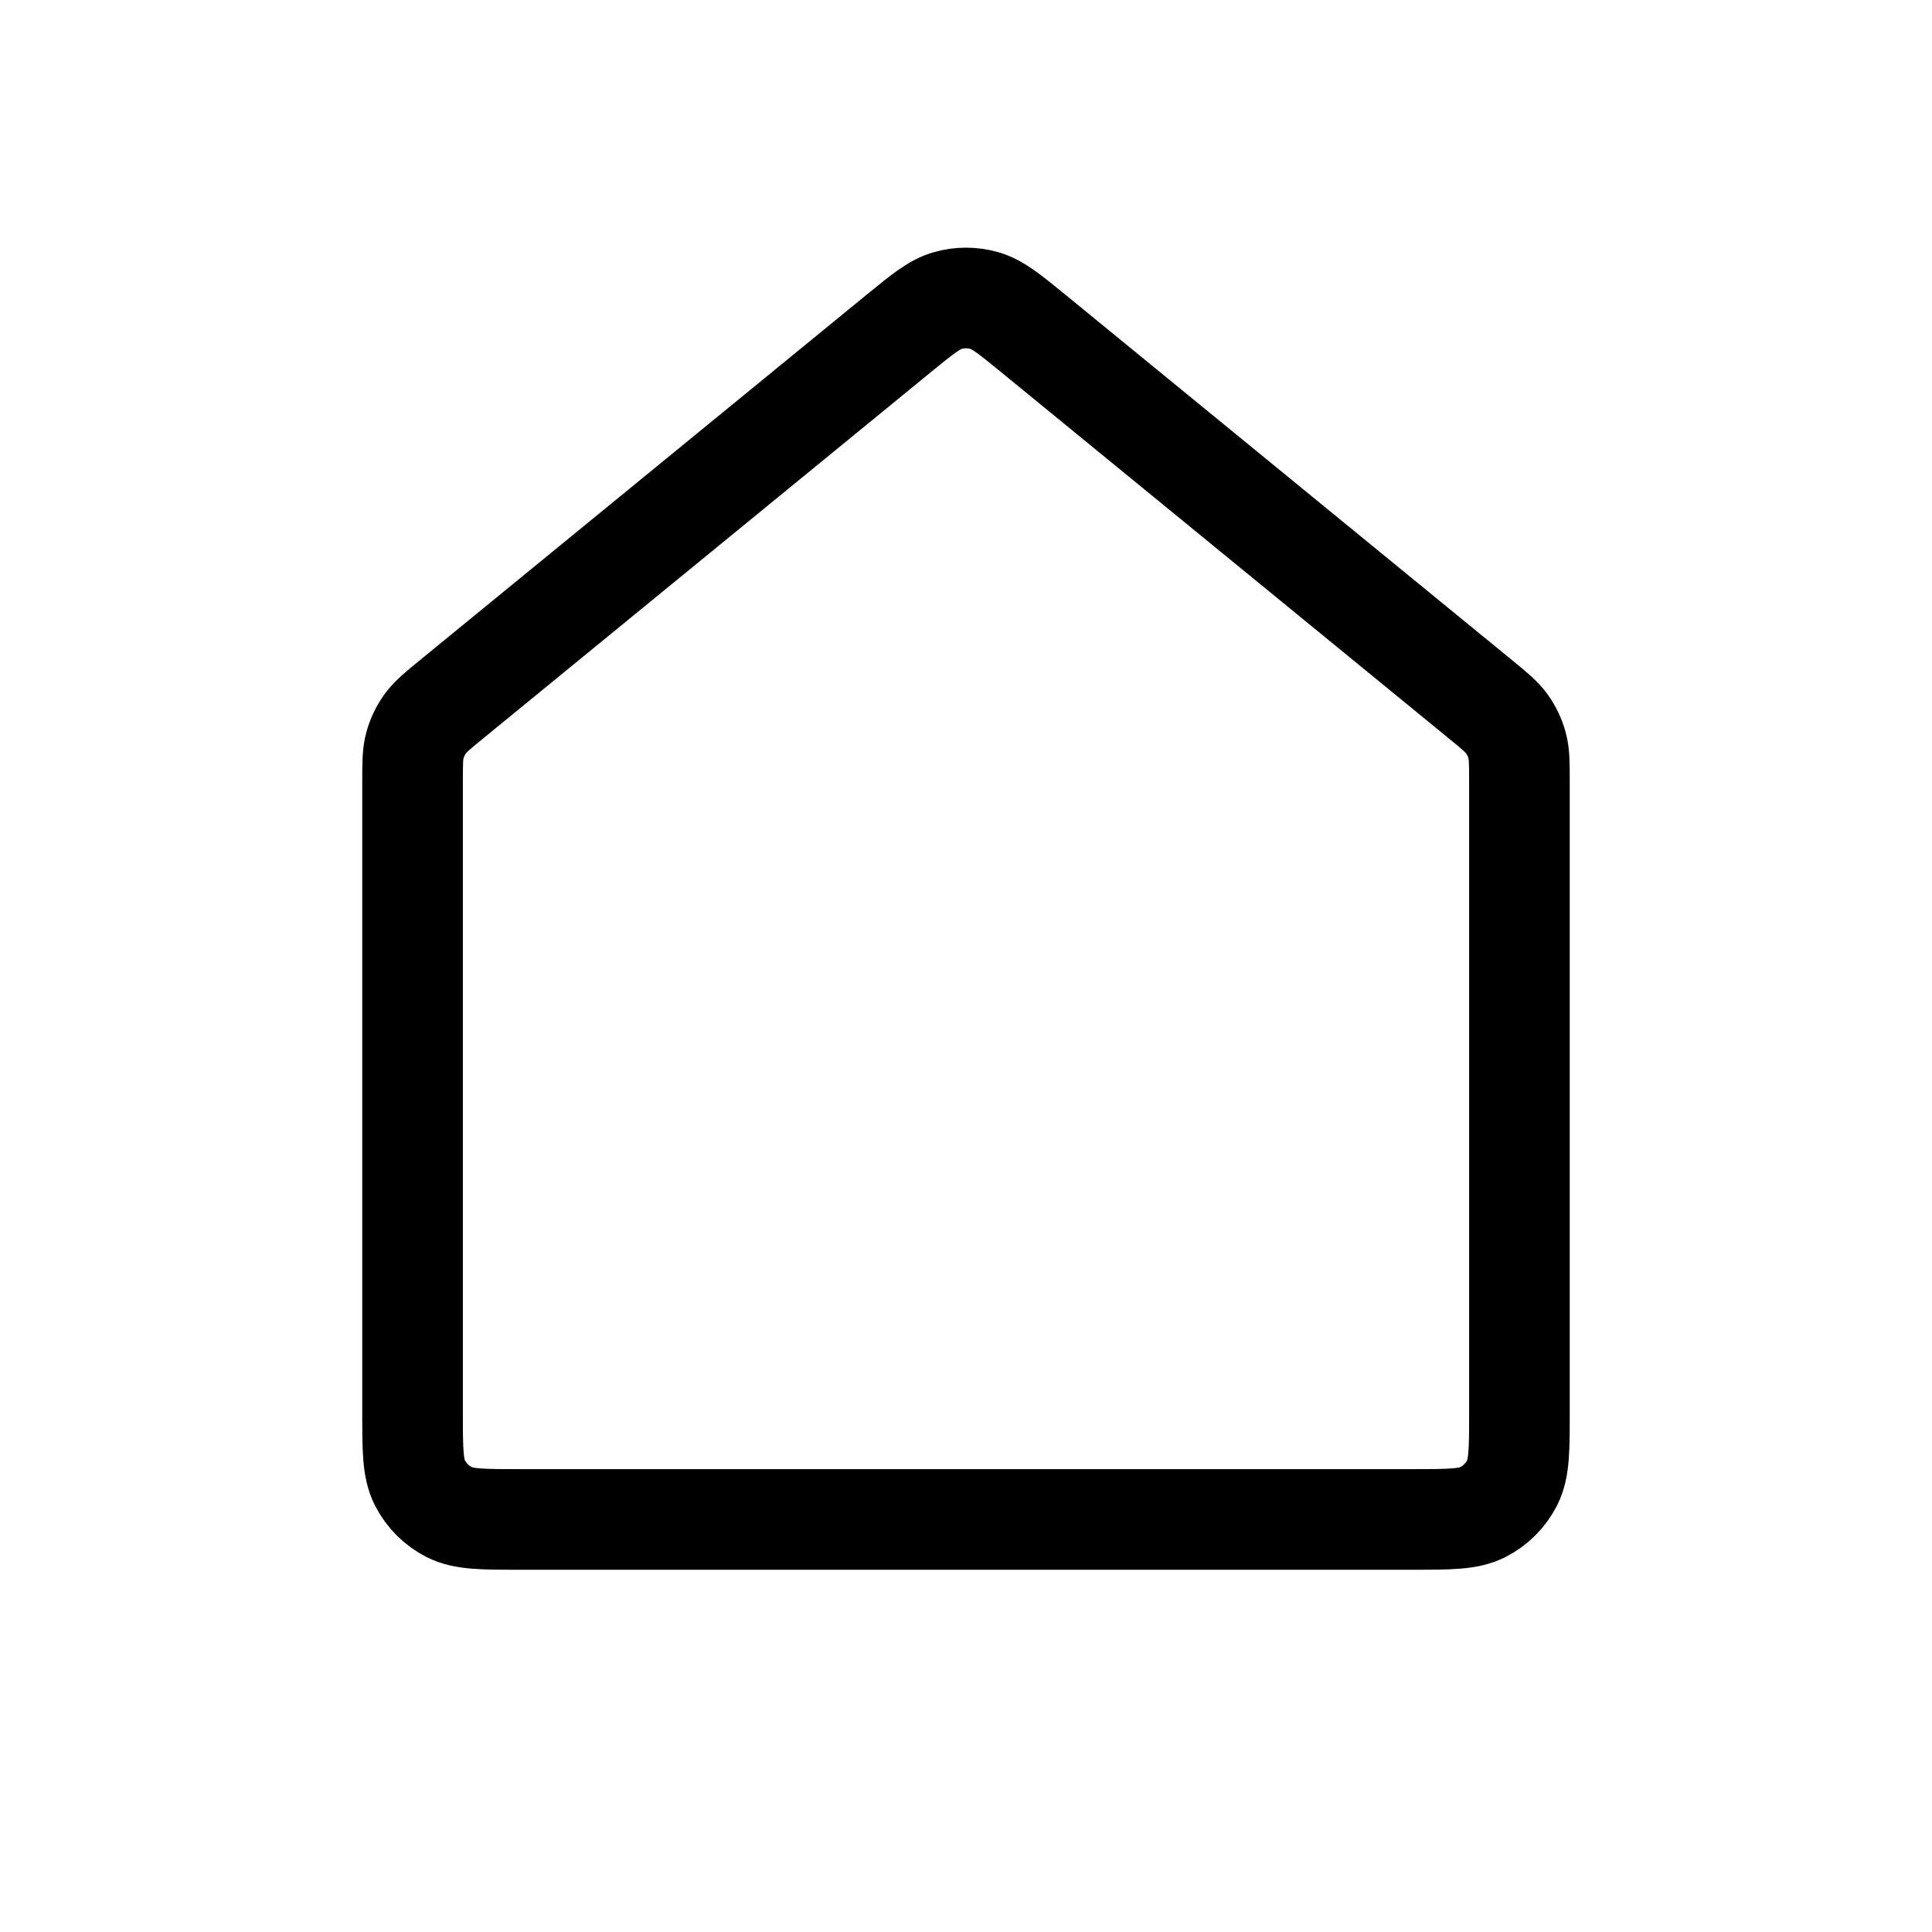
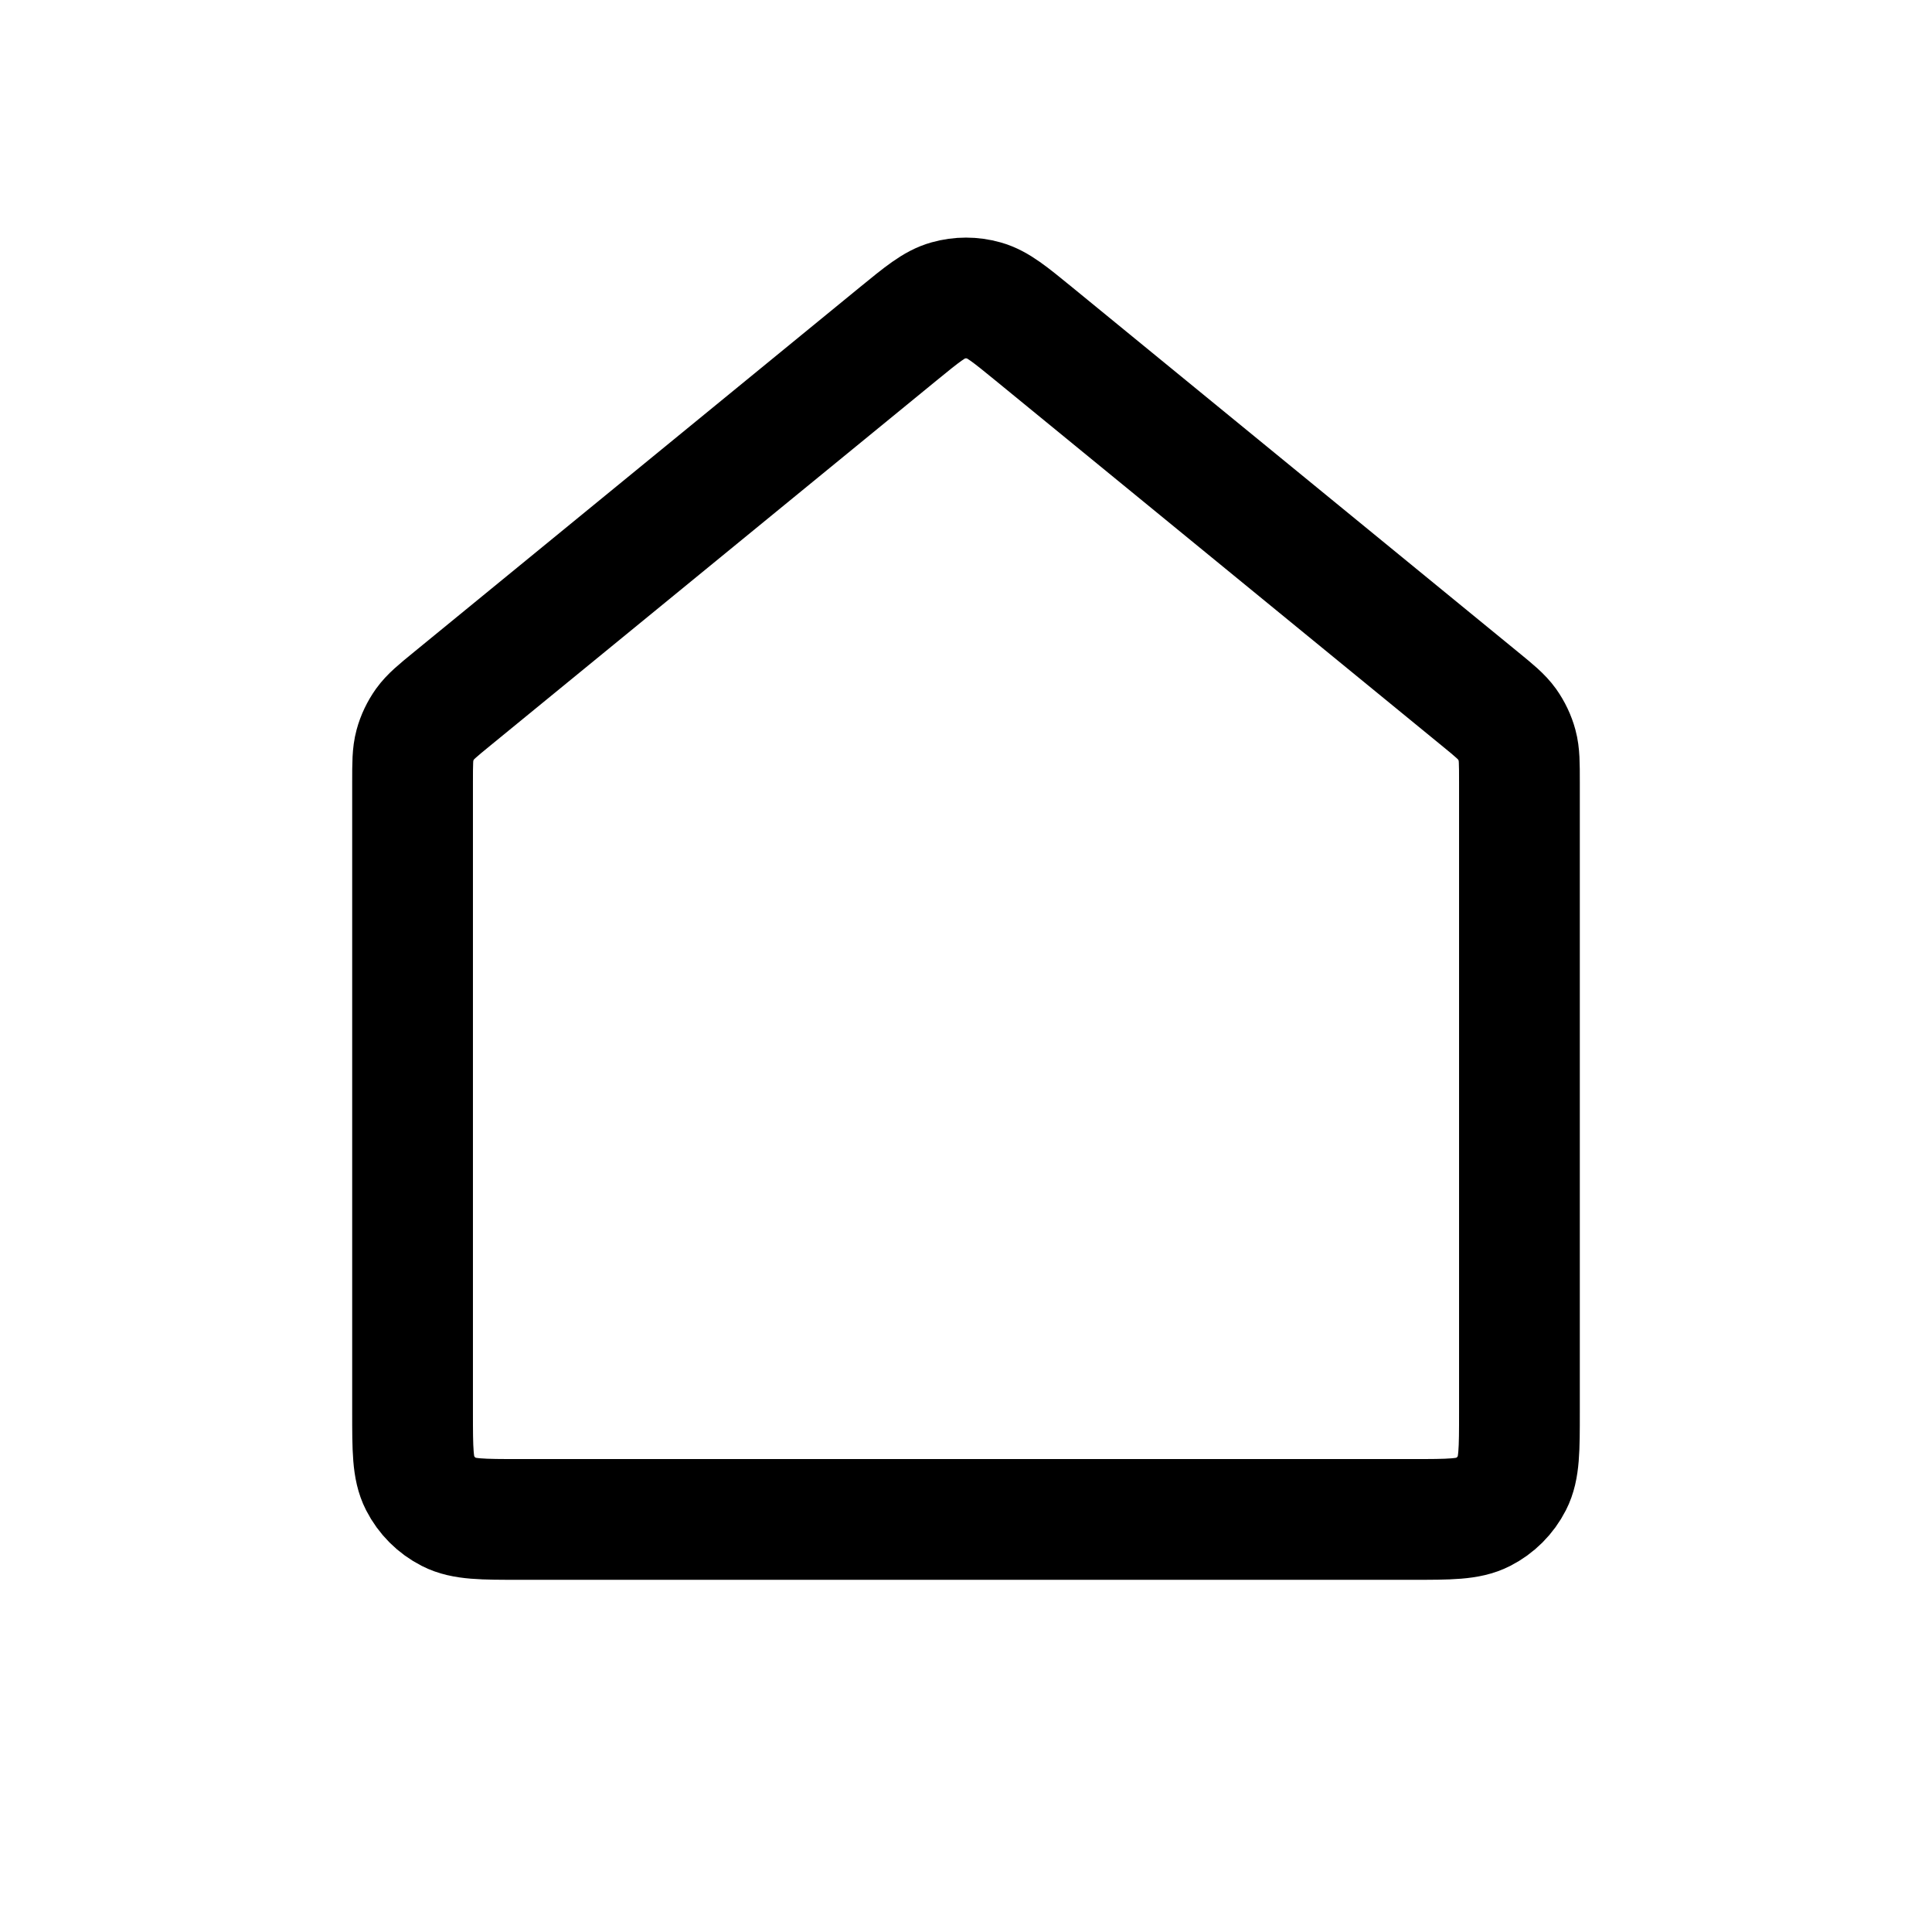
<svg xmlns="http://www.w3.org/2000/svg" width="24" height="24" viewBox="0 0 24 24" fill="none">
-   <path d="M5.125 9.715C5.125 9.483 5.125 9.367 5.154 9.26C5.18 9.164 5.223 9.075 5.28 8.994C5.345 8.904 5.434 8.83 5.614 8.683L11.156 4.149C11.457 3.903 11.607 3.78 11.774 3.733C11.922 3.691 12.078 3.691 12.226 3.733C12.393 3.78 12.543 3.903 12.844 4.149L18.386 8.683C18.566 8.83 18.655 8.904 18.72 8.994C18.777 9.075 18.82 9.164 18.846 9.26C18.875 9.367 18.875 9.483 18.875 9.715V17.542C18.875 18.008 18.875 18.242 18.784 18.42C18.704 18.577 18.577 18.704 18.42 18.784C18.242 18.875 18.008 18.875 17.542 18.875H6.458C5.992 18.875 5.758 18.875 5.58 18.784C5.423 18.704 5.296 18.577 5.216 18.42C5.125 18.242 5.125 18.008 5.125 17.542V9.715Z" stroke="black" stroke-width="1.25" stroke-linejoin="round" />
+   <path d="M5.125 9.715C5.125 9.483 5.125 9.367 5.154 9.26C5.18 9.164 5.223 9.075 5.28 8.994C5.345 8.904 5.434 8.83 5.614 8.683L11.156 4.149C11.457 3.903 11.607 3.78 11.774 3.733C11.922 3.691 12.078 3.691 12.226 3.733C12.393 3.78 12.543 3.903 12.844 4.149L18.386 8.683C18.566 8.83 18.655 8.904 18.72 8.994C18.777 9.075 18.82 9.164 18.846 9.26C18.875 9.367 18.875 9.483 18.875 9.715V17.542C18.875 18.008 18.875 18.242 18.784 18.42C18.704 18.577 18.577 18.704 18.42 18.784C18.242 18.875 18.008 18.875 17.542 18.875H6.458C5.992 18.875 5.758 18.875 5.58 18.784C5.423 18.704 5.296 18.577 5.216 18.42C5.125 18.242 5.125 18.008 5.125 17.542V9.715Z" stroke="black" stroke-width="1.5" stroke-linejoin="round" />
</svg>
